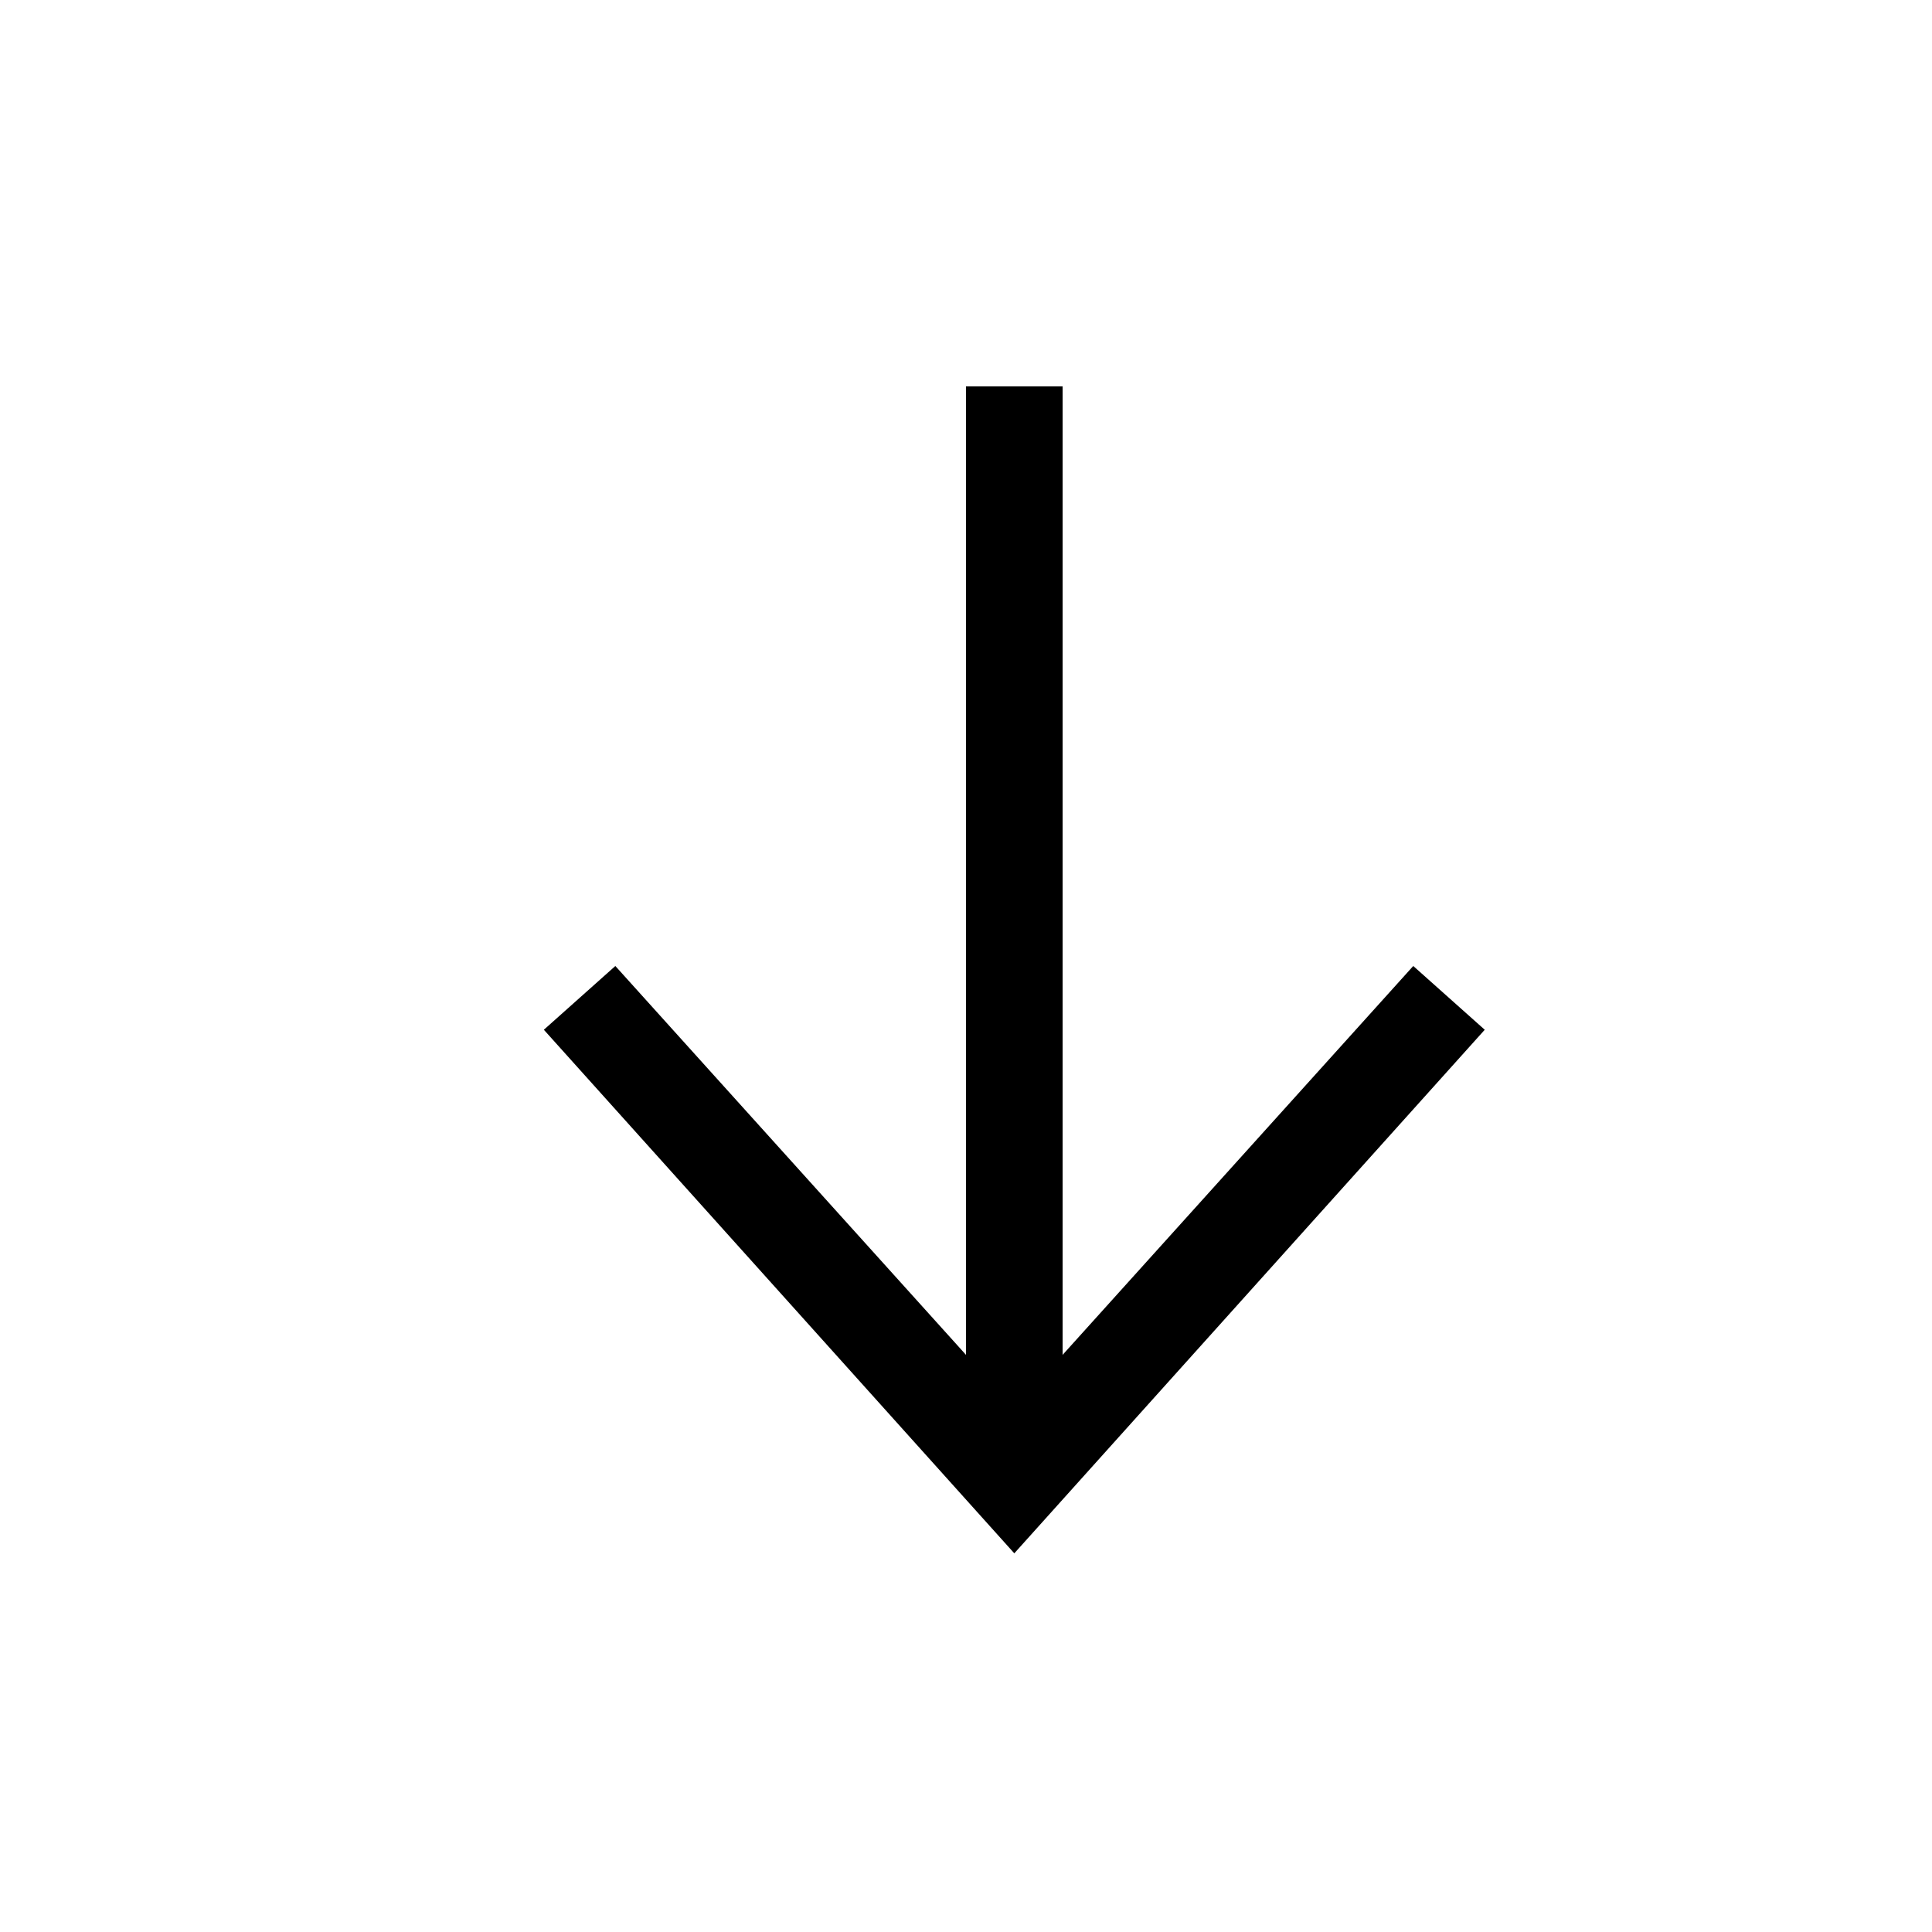
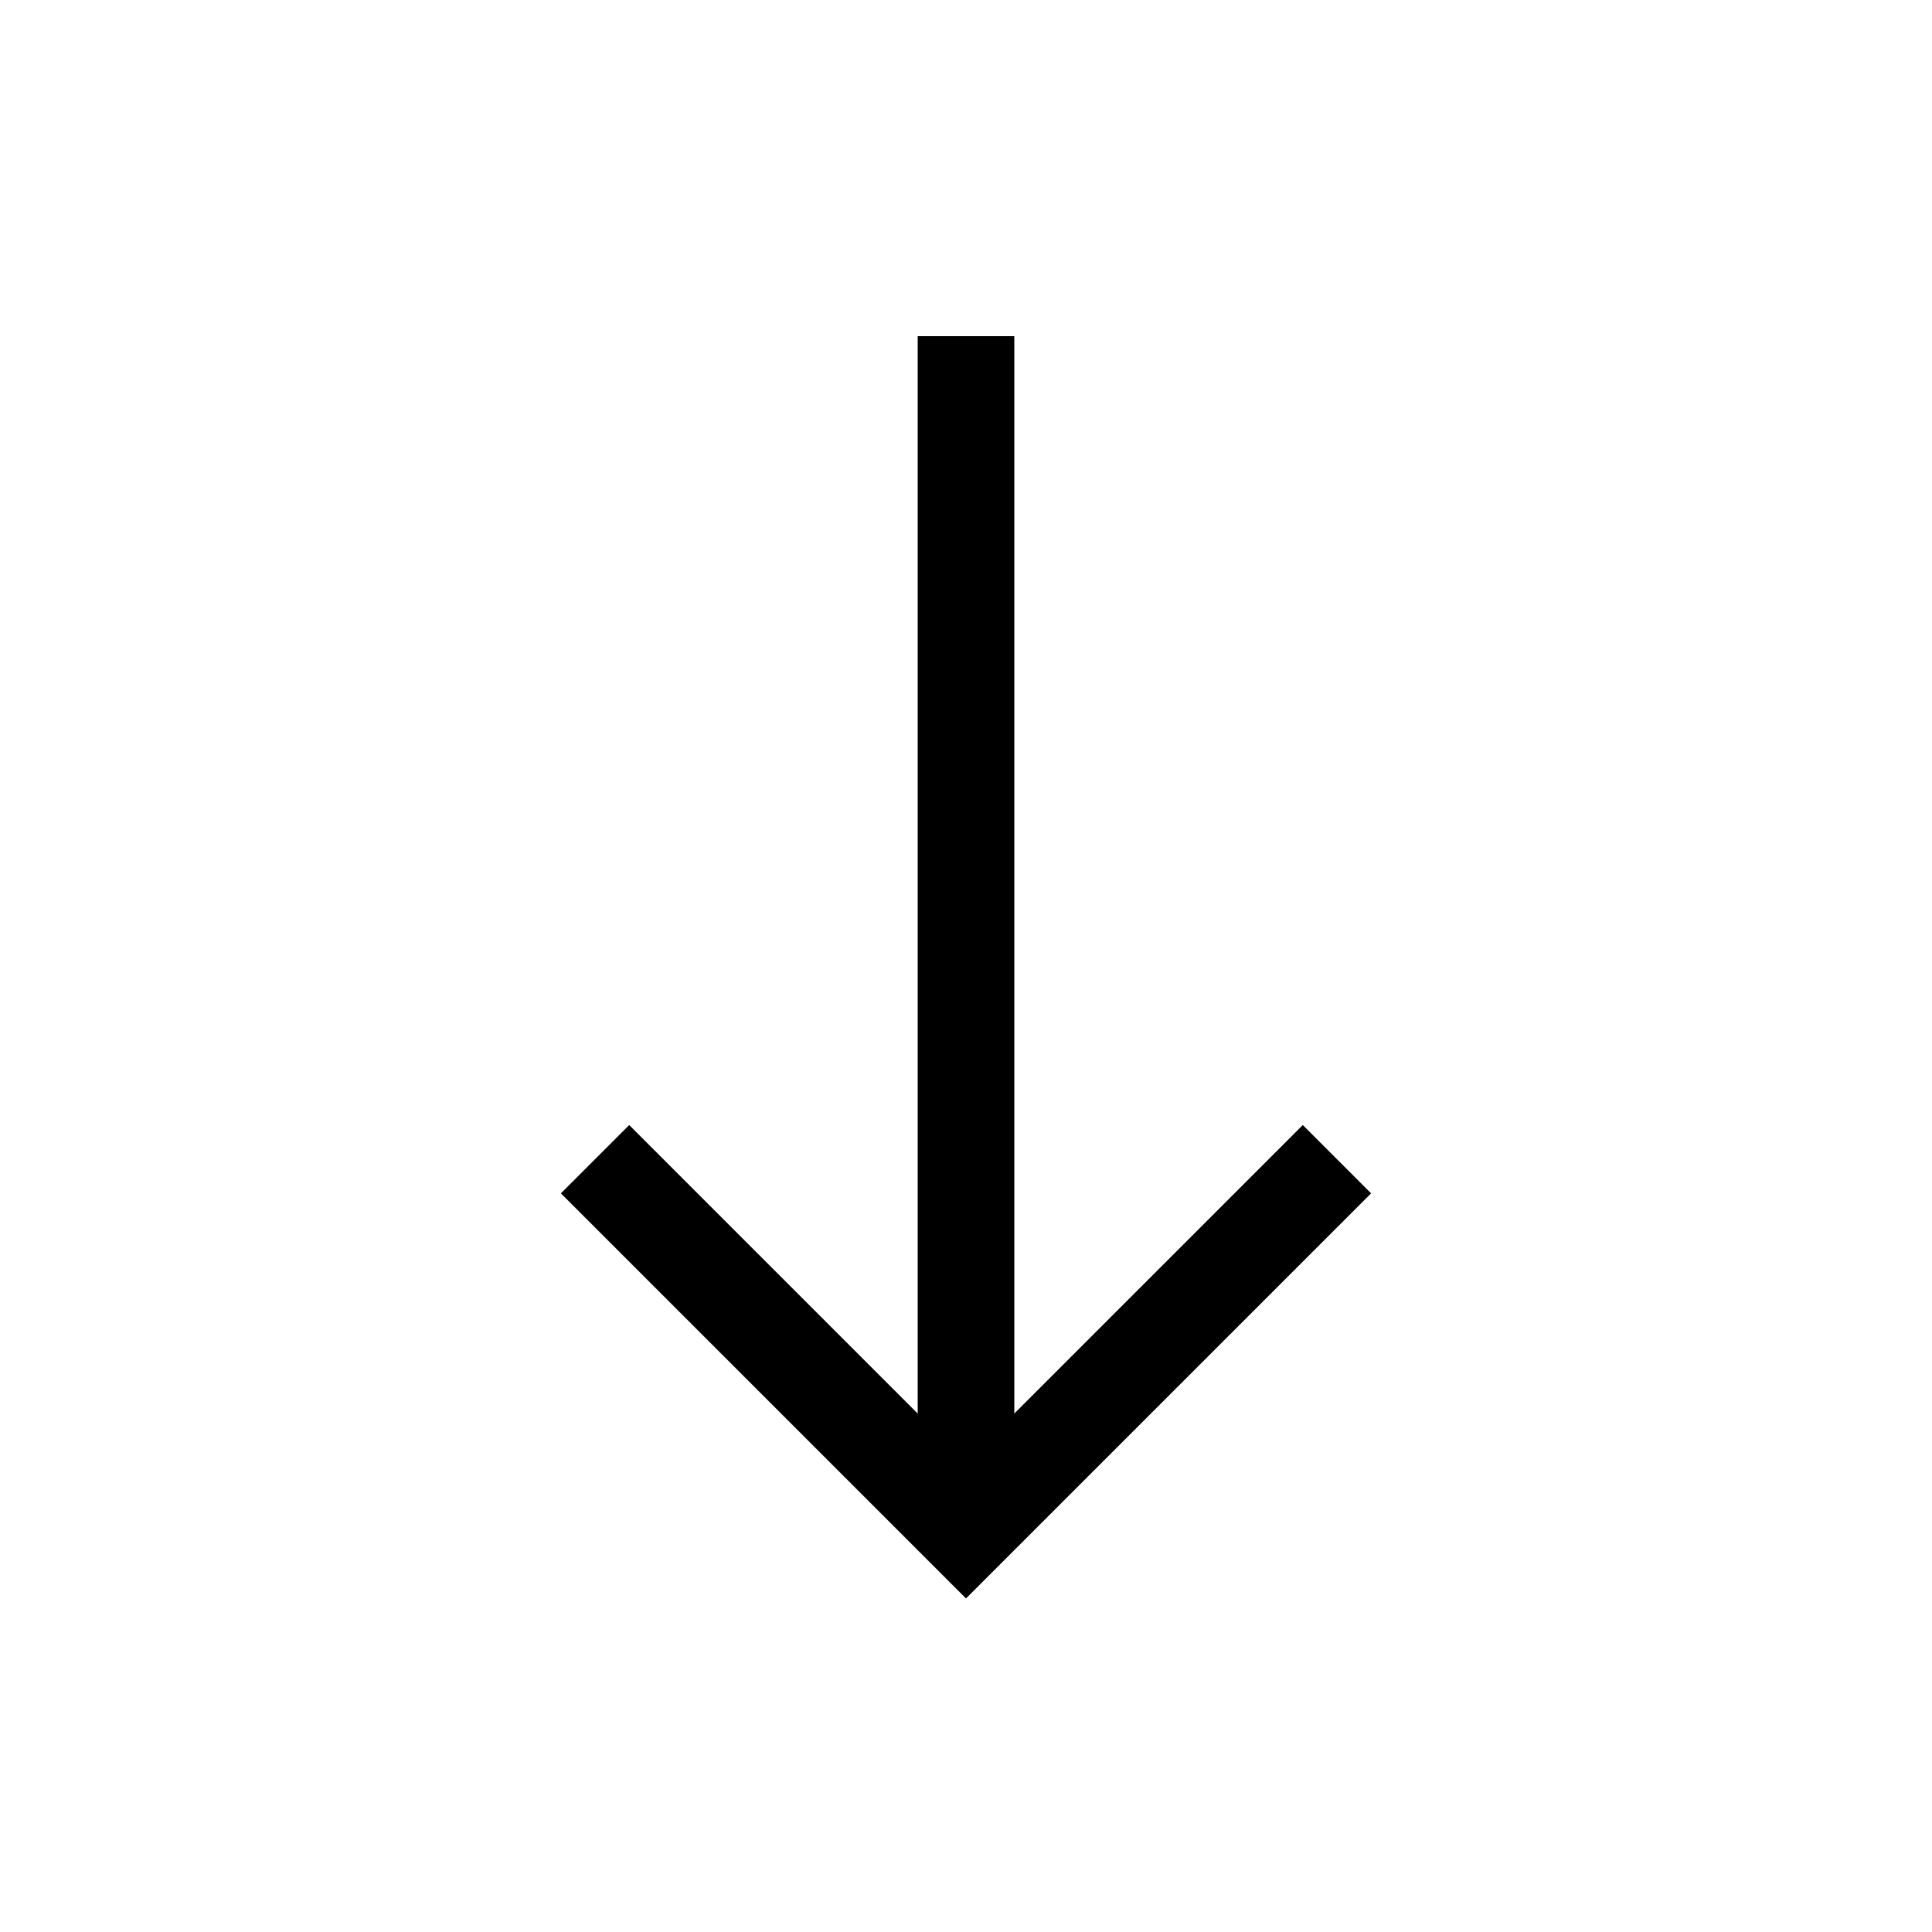
<svg xmlns="http://www.w3.org/2000/svg" width="20" height="20" viewBox="0 0 20 20">
-   <polygon points="10.5,16.08 5.63,10.66 6.37,10 10.5,14.58 14.63,10 15.37,10.66" />
-   <line fill="none" stroke="#000" x1="10.5" y1="4" x2="10.5" y2="15" />
+   <line fill="none" stroke="#000" x1="10" y1="3.48" x2="10" y2="15.48" />
+   <polyline fill="none" stroke="#000" points="6.16 12 10 15.84 13.84 12" />
</svg>
